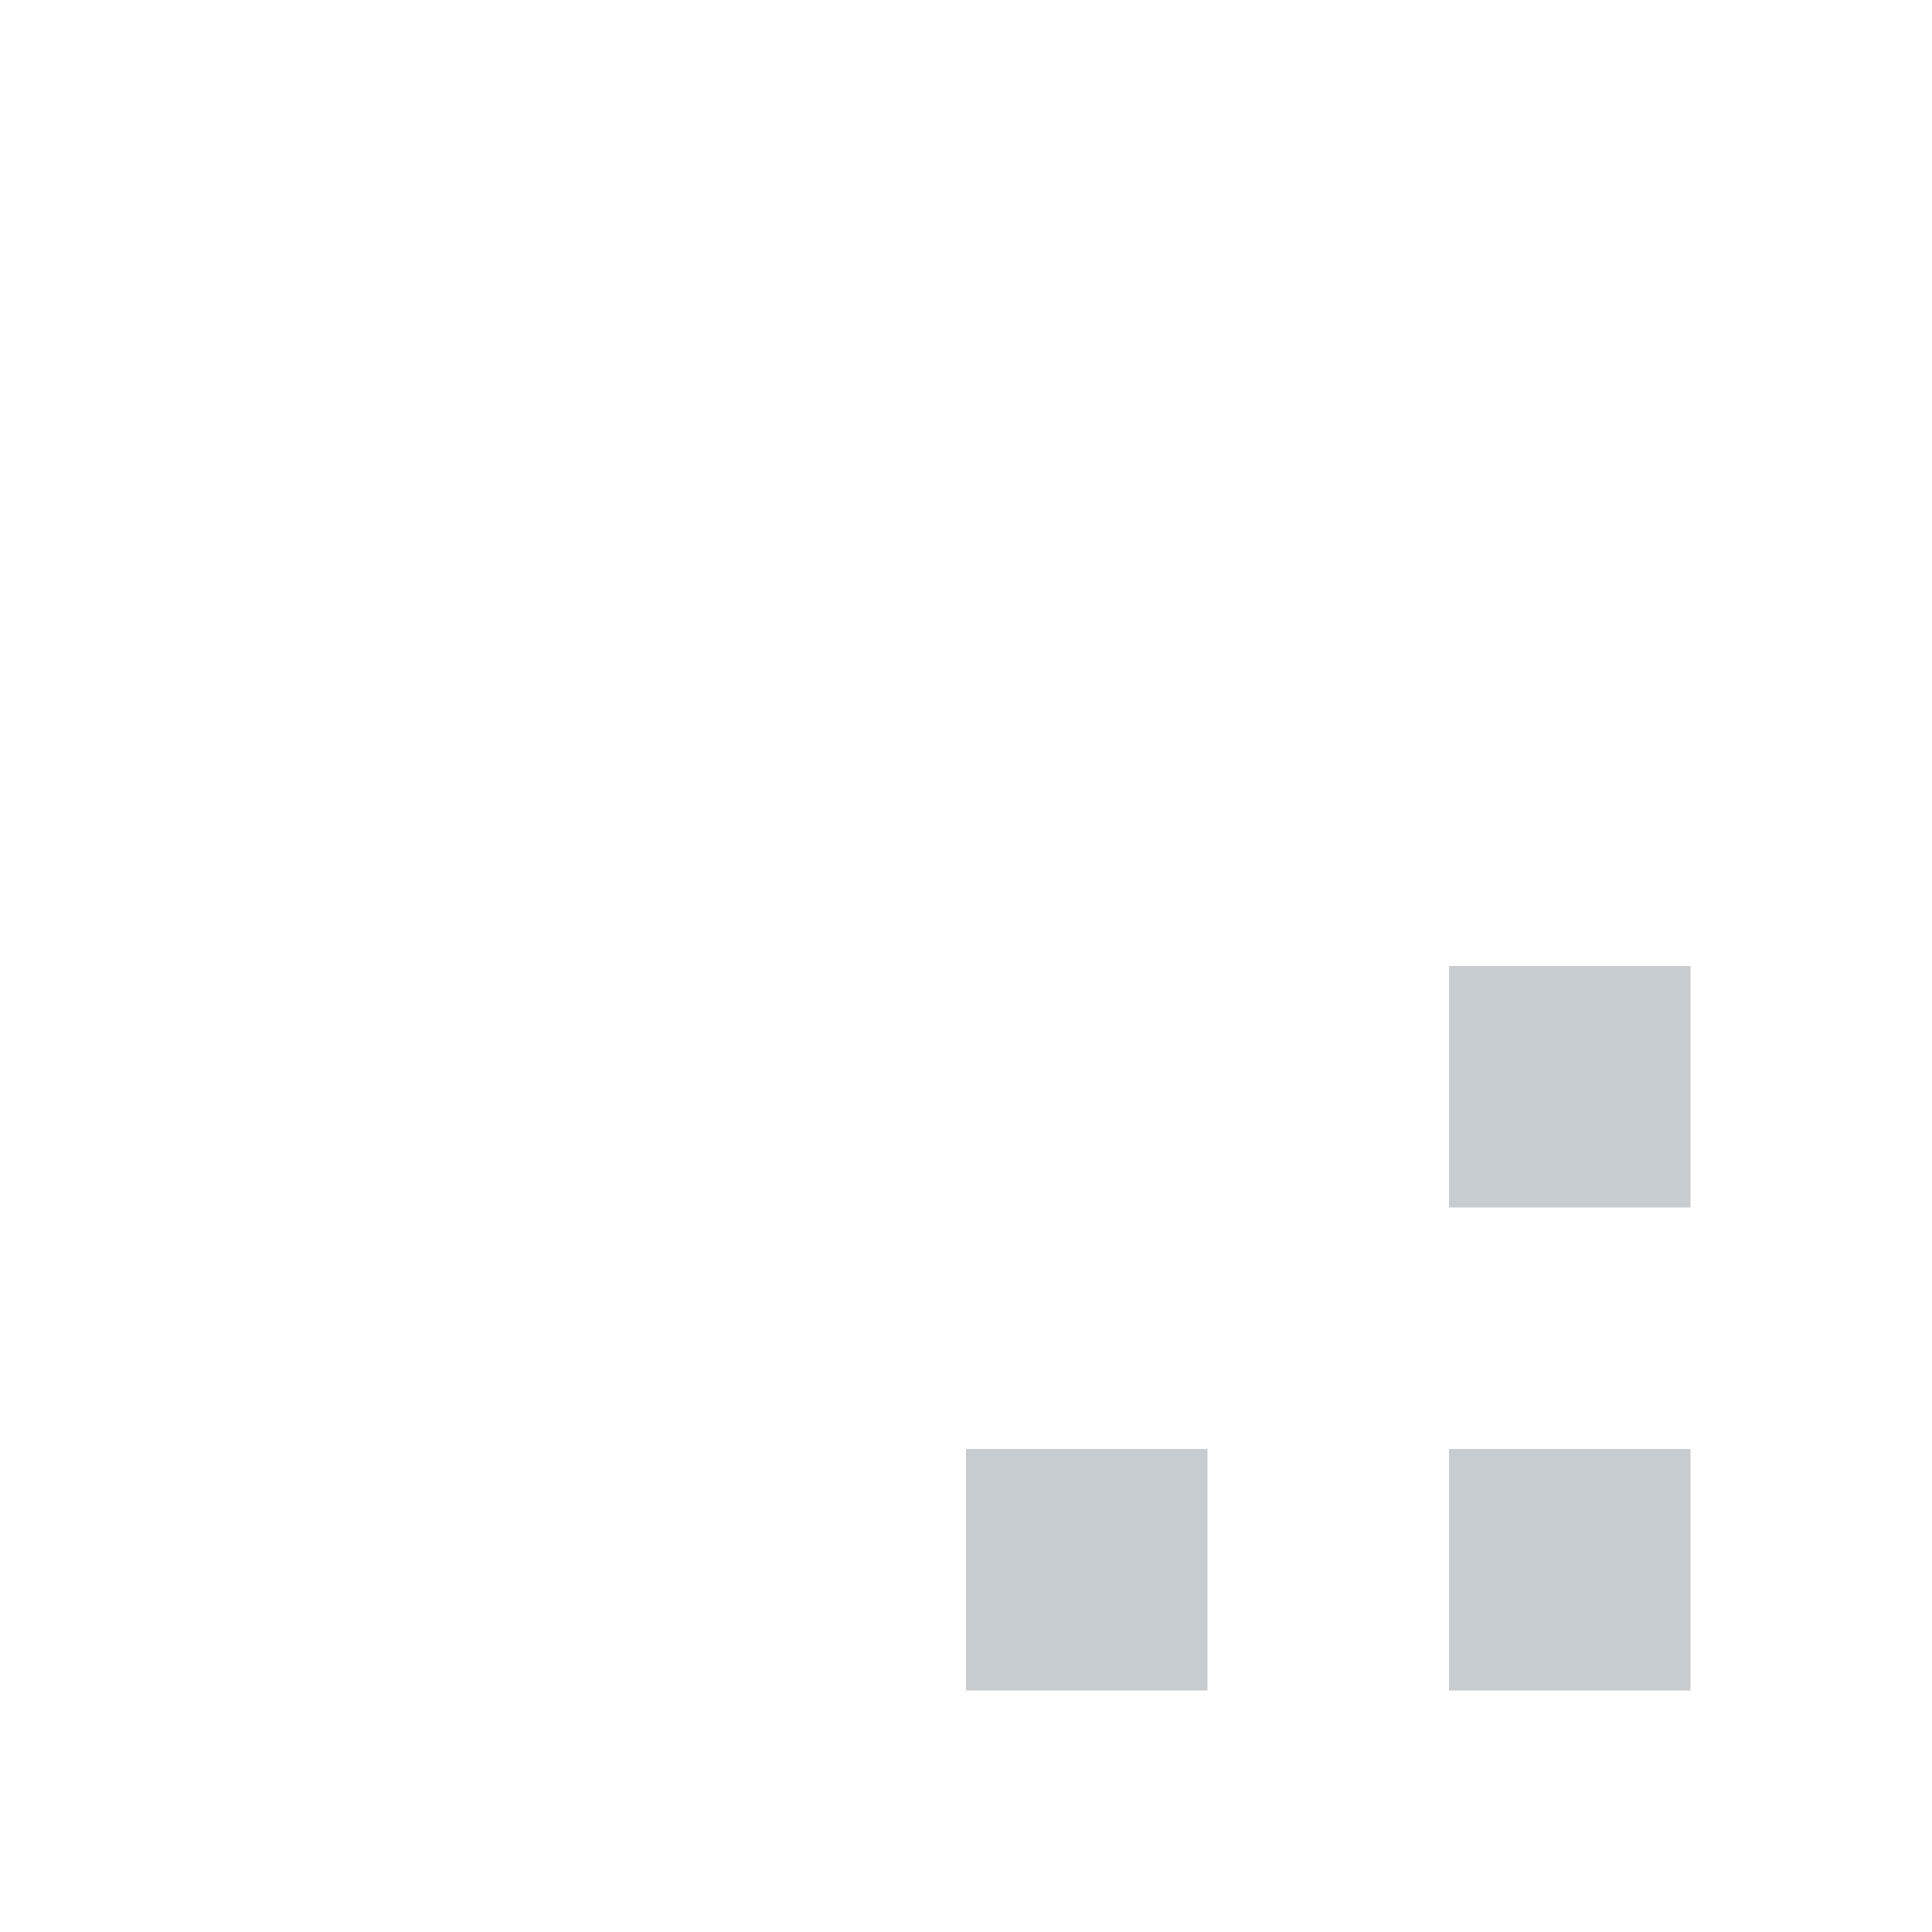
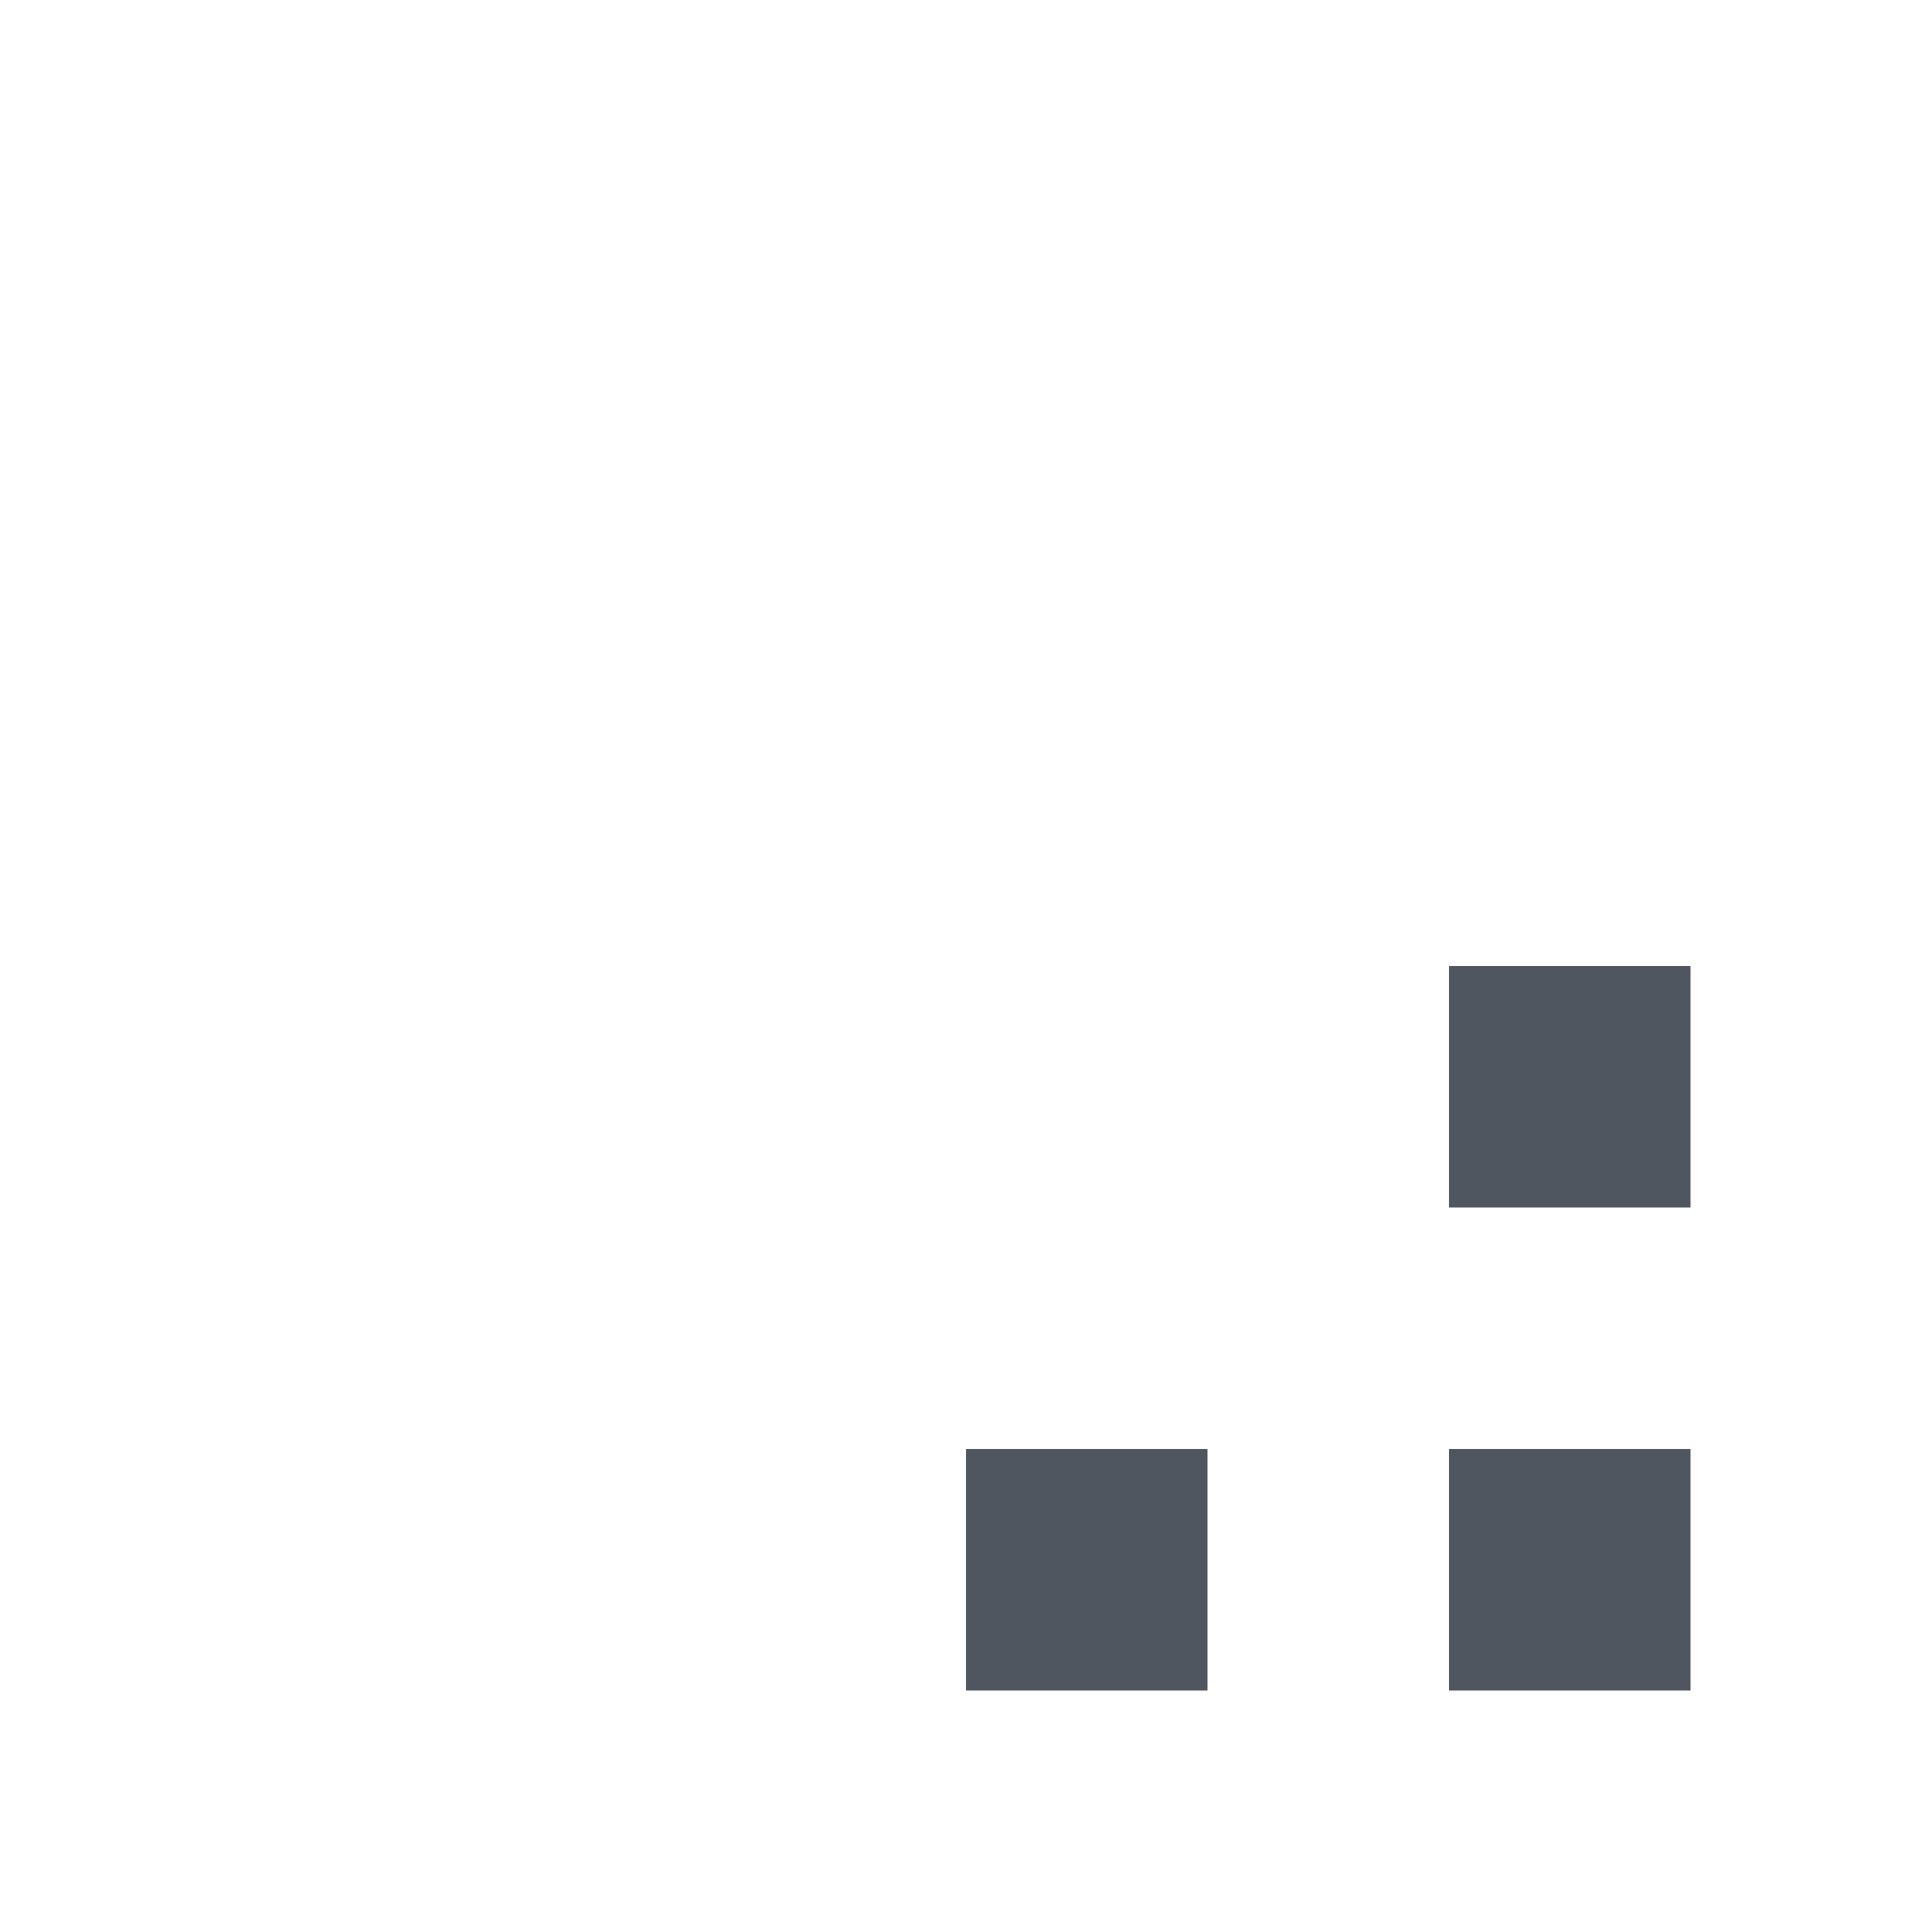
<svg xmlns="http://www.w3.org/2000/svg" width="16" height="16" viewBox="0 0 16 16" fill="none">
-   <rect x="12" y="8" width="2" height="2" fill="#c7ccd1" />
-   <rect x="8" y="12" width="2" height="2" fill="#c7ccd1" />
-   <rect x="12" y="12" width="2" height="2" fill="#c7ccd1" />
+   <rect x="12" y="8" width="2" height="2" fill="#4f5660" />
+   <rect x="8" y="12" width="2" height="2" fill="#4f5660" />
+   <rect x="12" y="12" width="2" height="2" fill="#4f5660" />
</svg>
